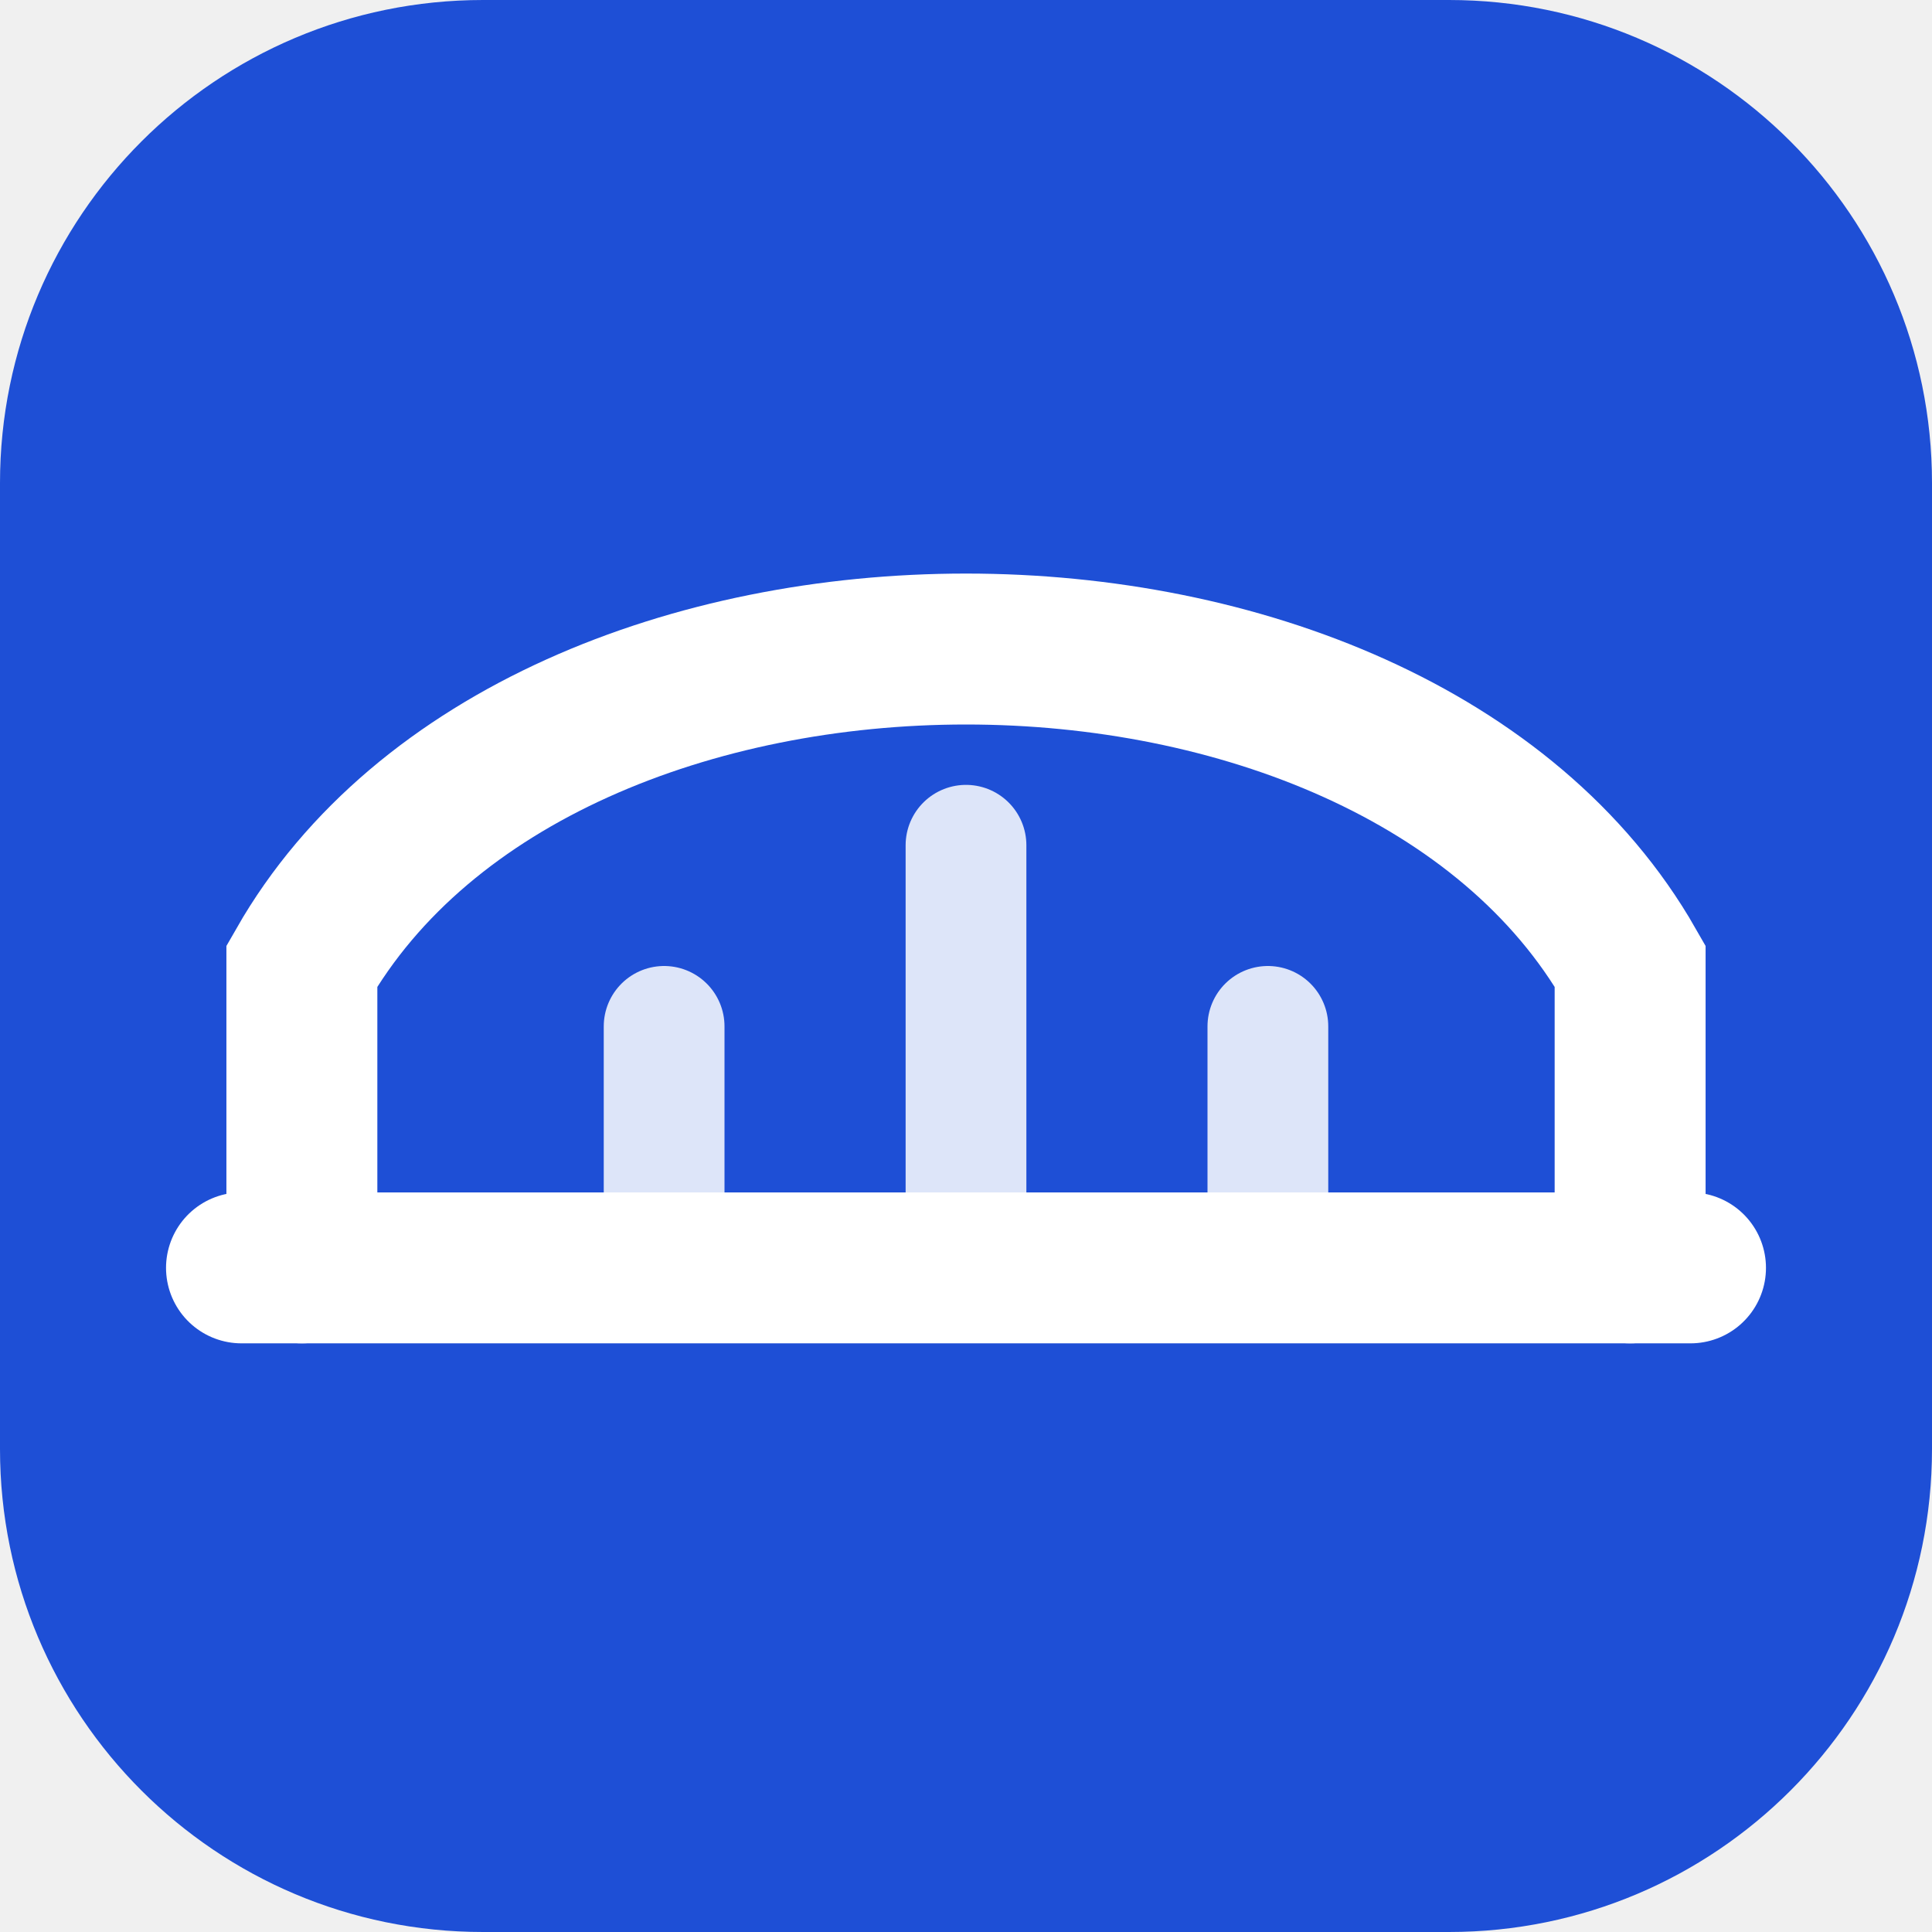
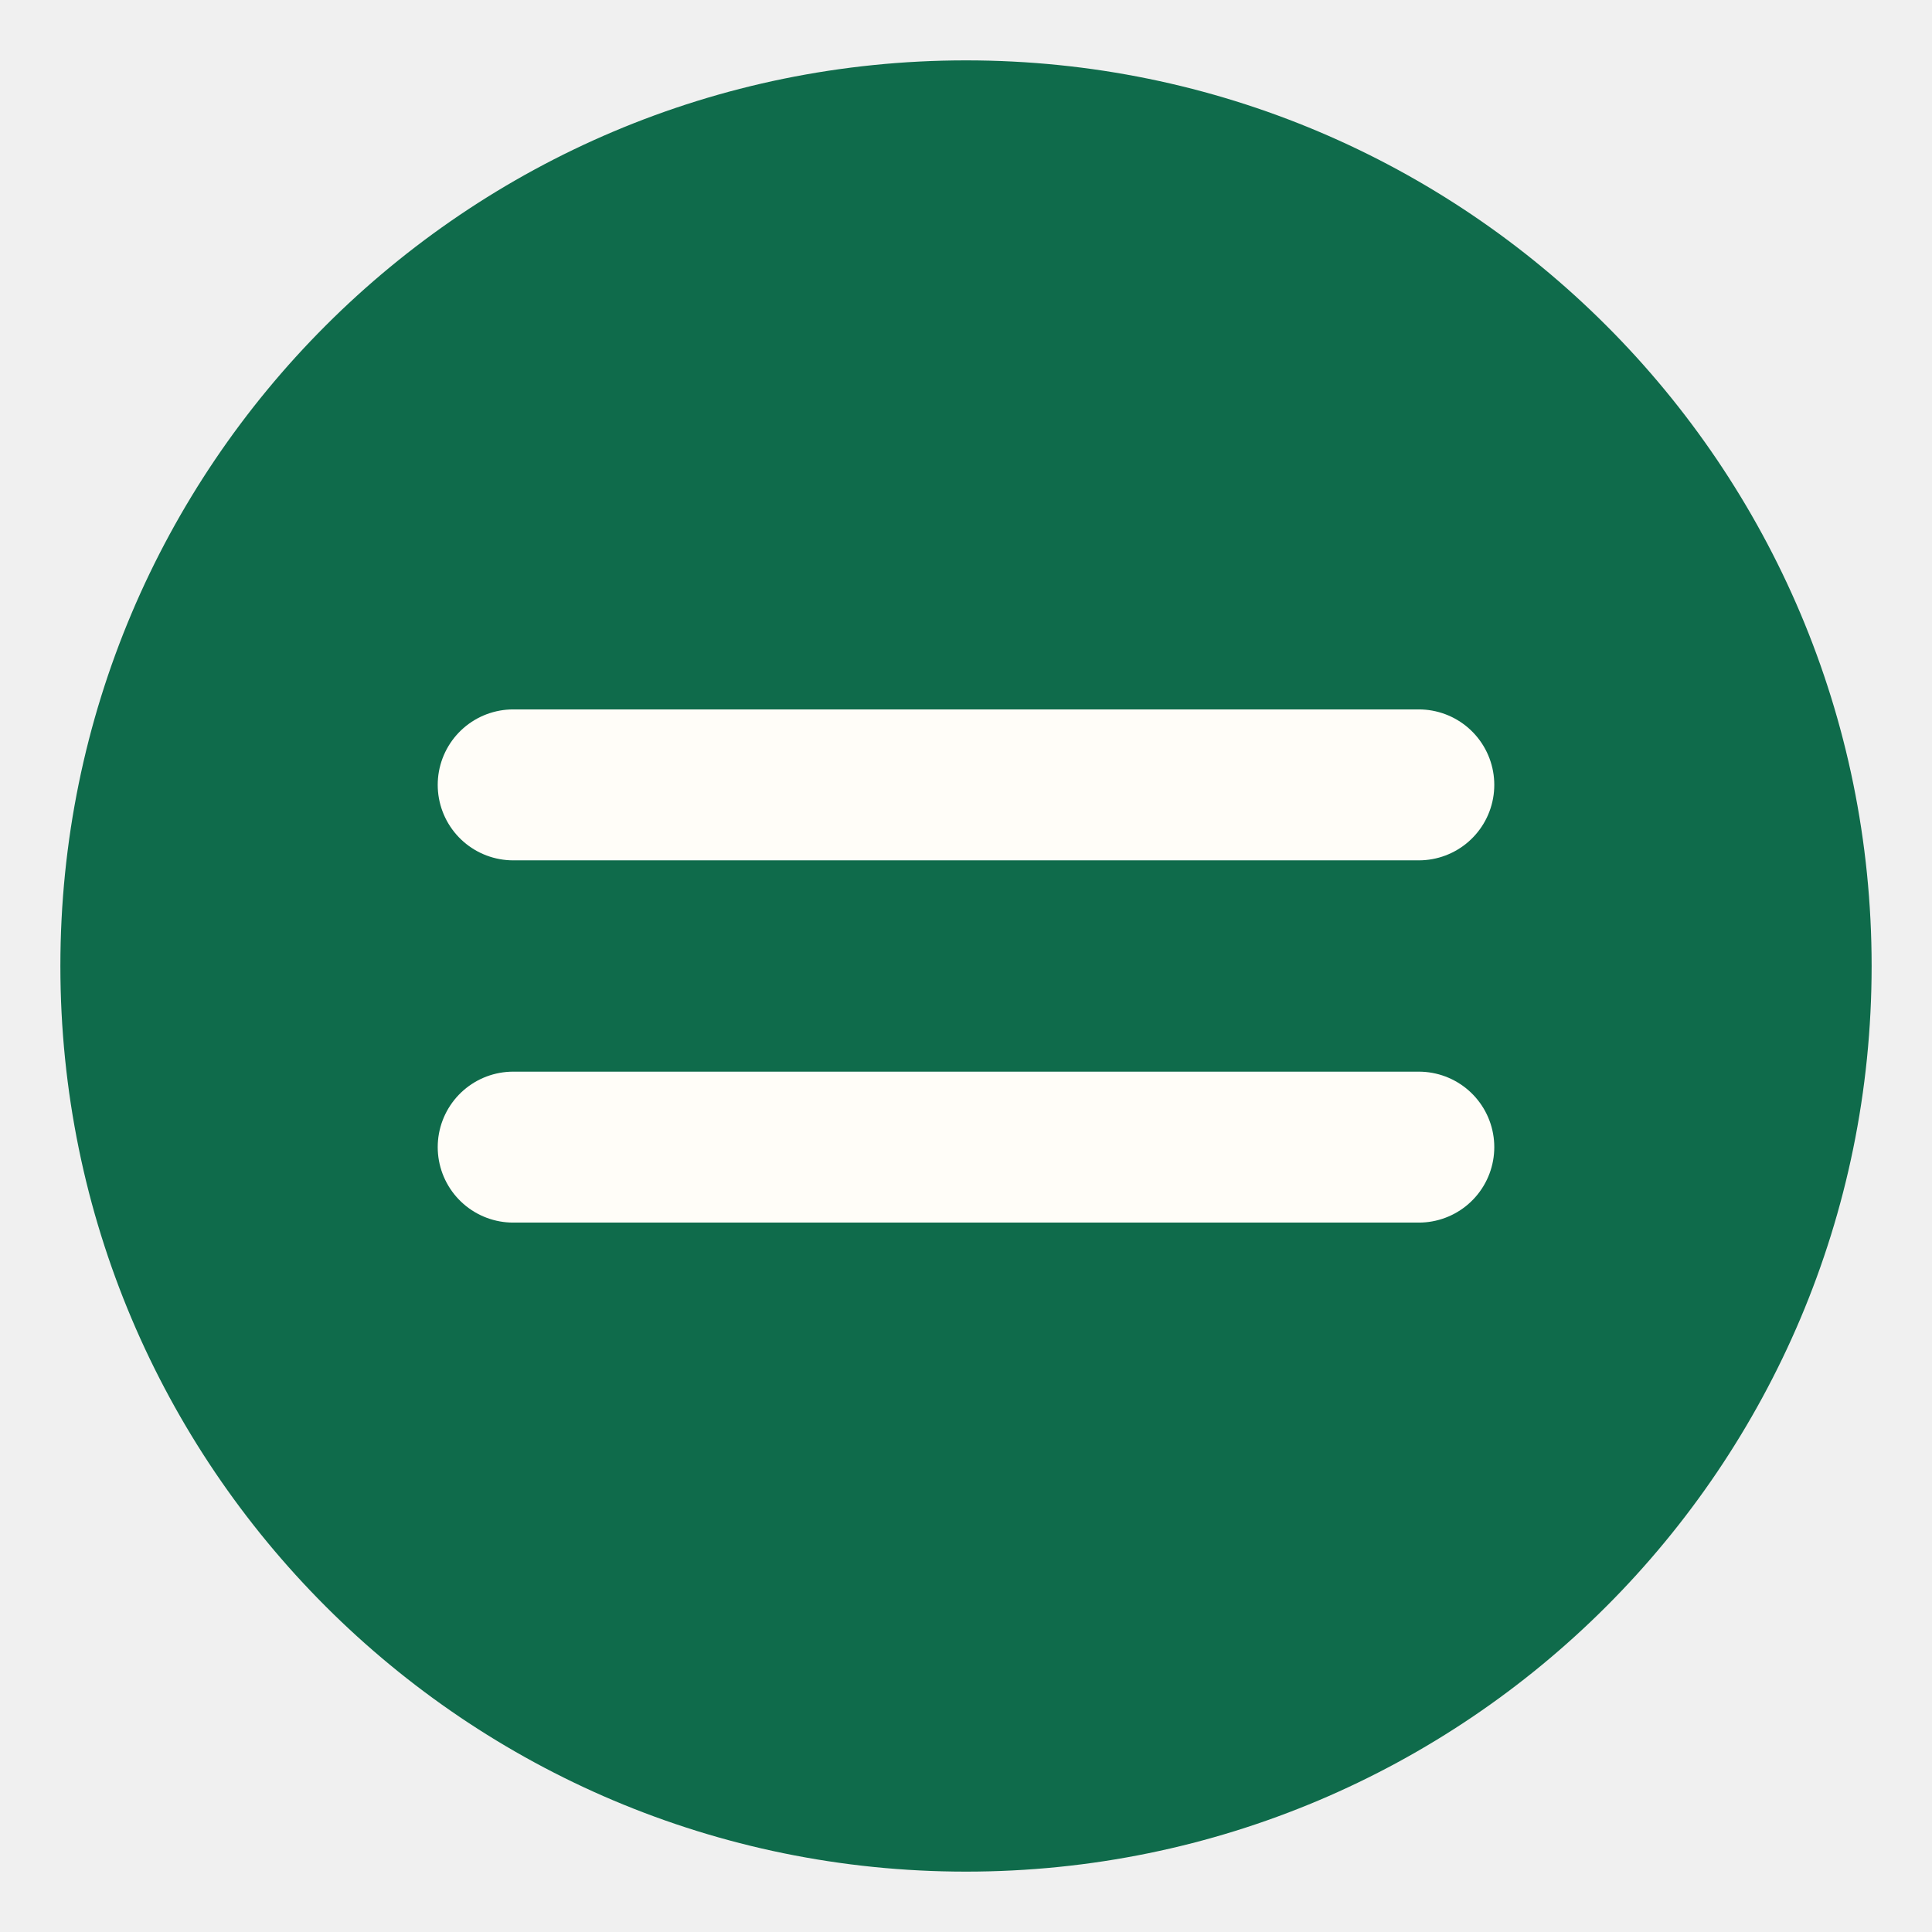
<svg xmlns="http://www.w3.org/2000/svg" viewBox="0 0 64 64">
-   <rect width="64" height="64" rx="16" fill="#1E4FD6" />
-   <path d="M10 42V32C18 18 46 18 54 32V42" fill="none" stroke="#FFFFFF" stroke-width="5" stroke-linecap="round" />
-   <path d="M8 42H56" stroke="#FFFFFF" stroke-width="5" stroke-linecap="round" />
-   <path d="M22 42V34M32 42V28M42 42V34" stroke="#FFFFFF" stroke-width="4" stroke-linecap="round" opacity="0.85" />
+   <circle cx="32" cy="32" r="30" fill="#0F6B4B" />
+   <path d="M17 26H47M17 38H47" stroke="#FFFDF8" stroke-width="5" stroke-linecap="round" />
</svg>
